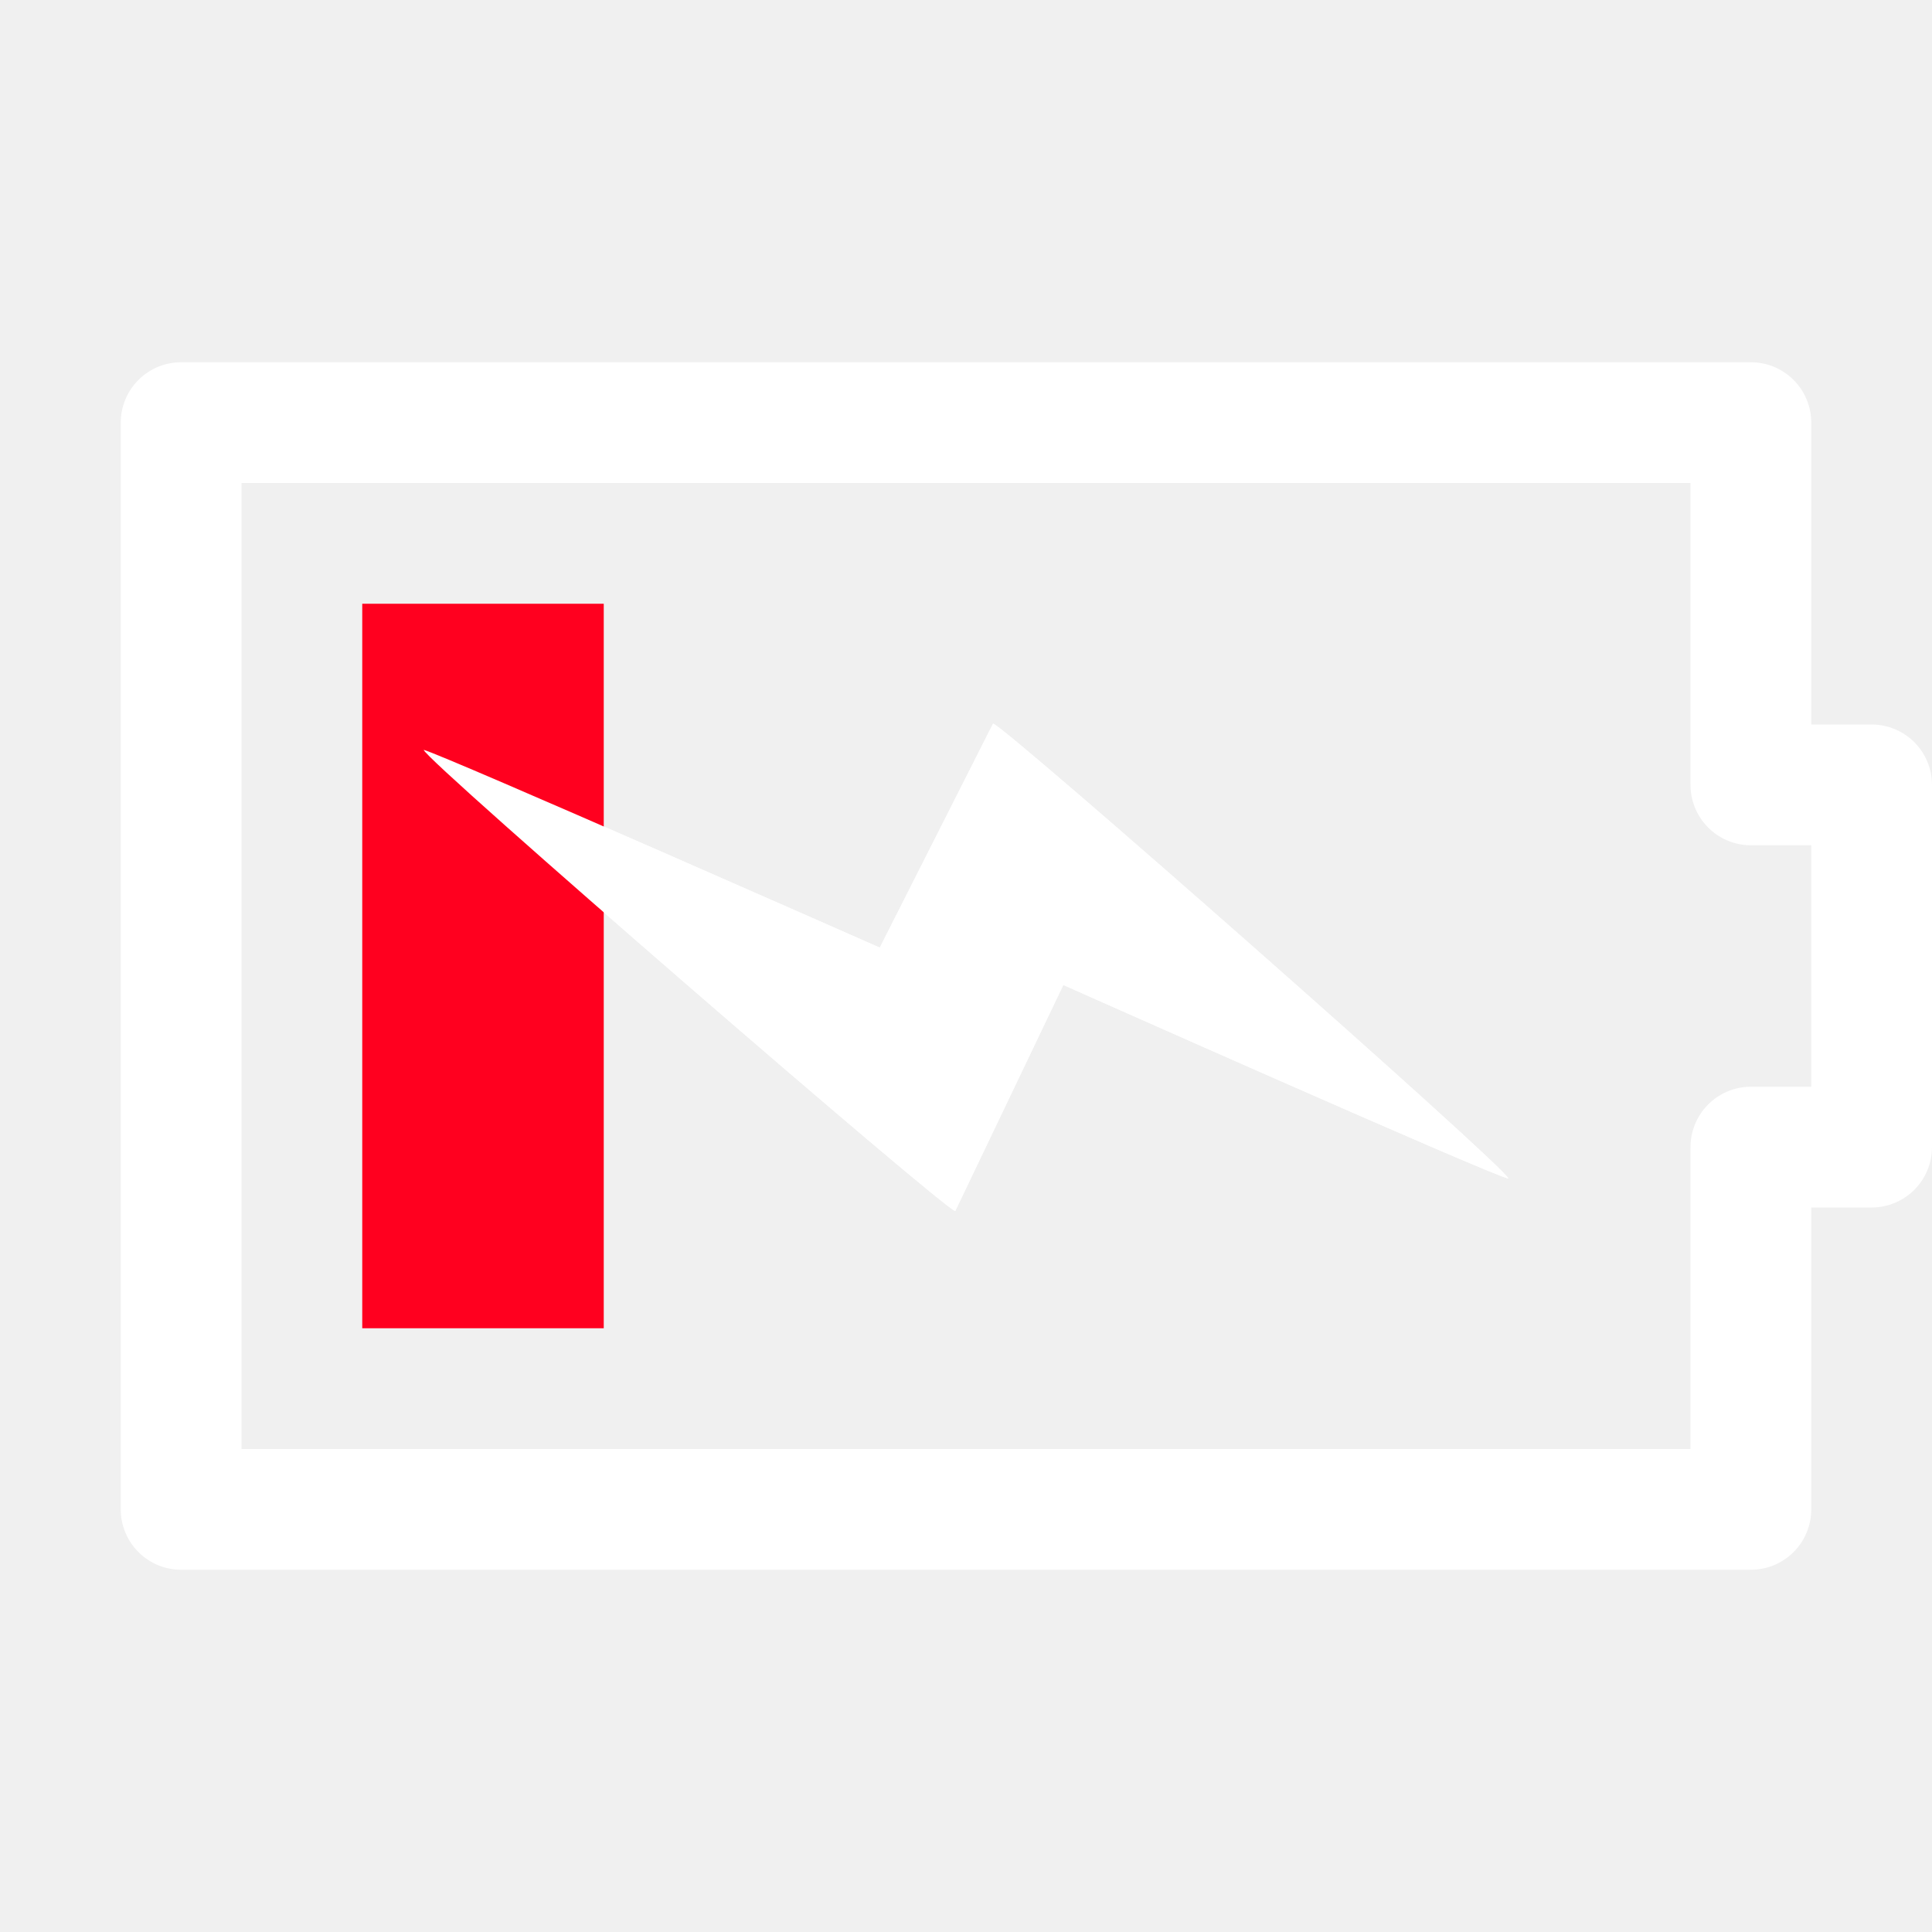
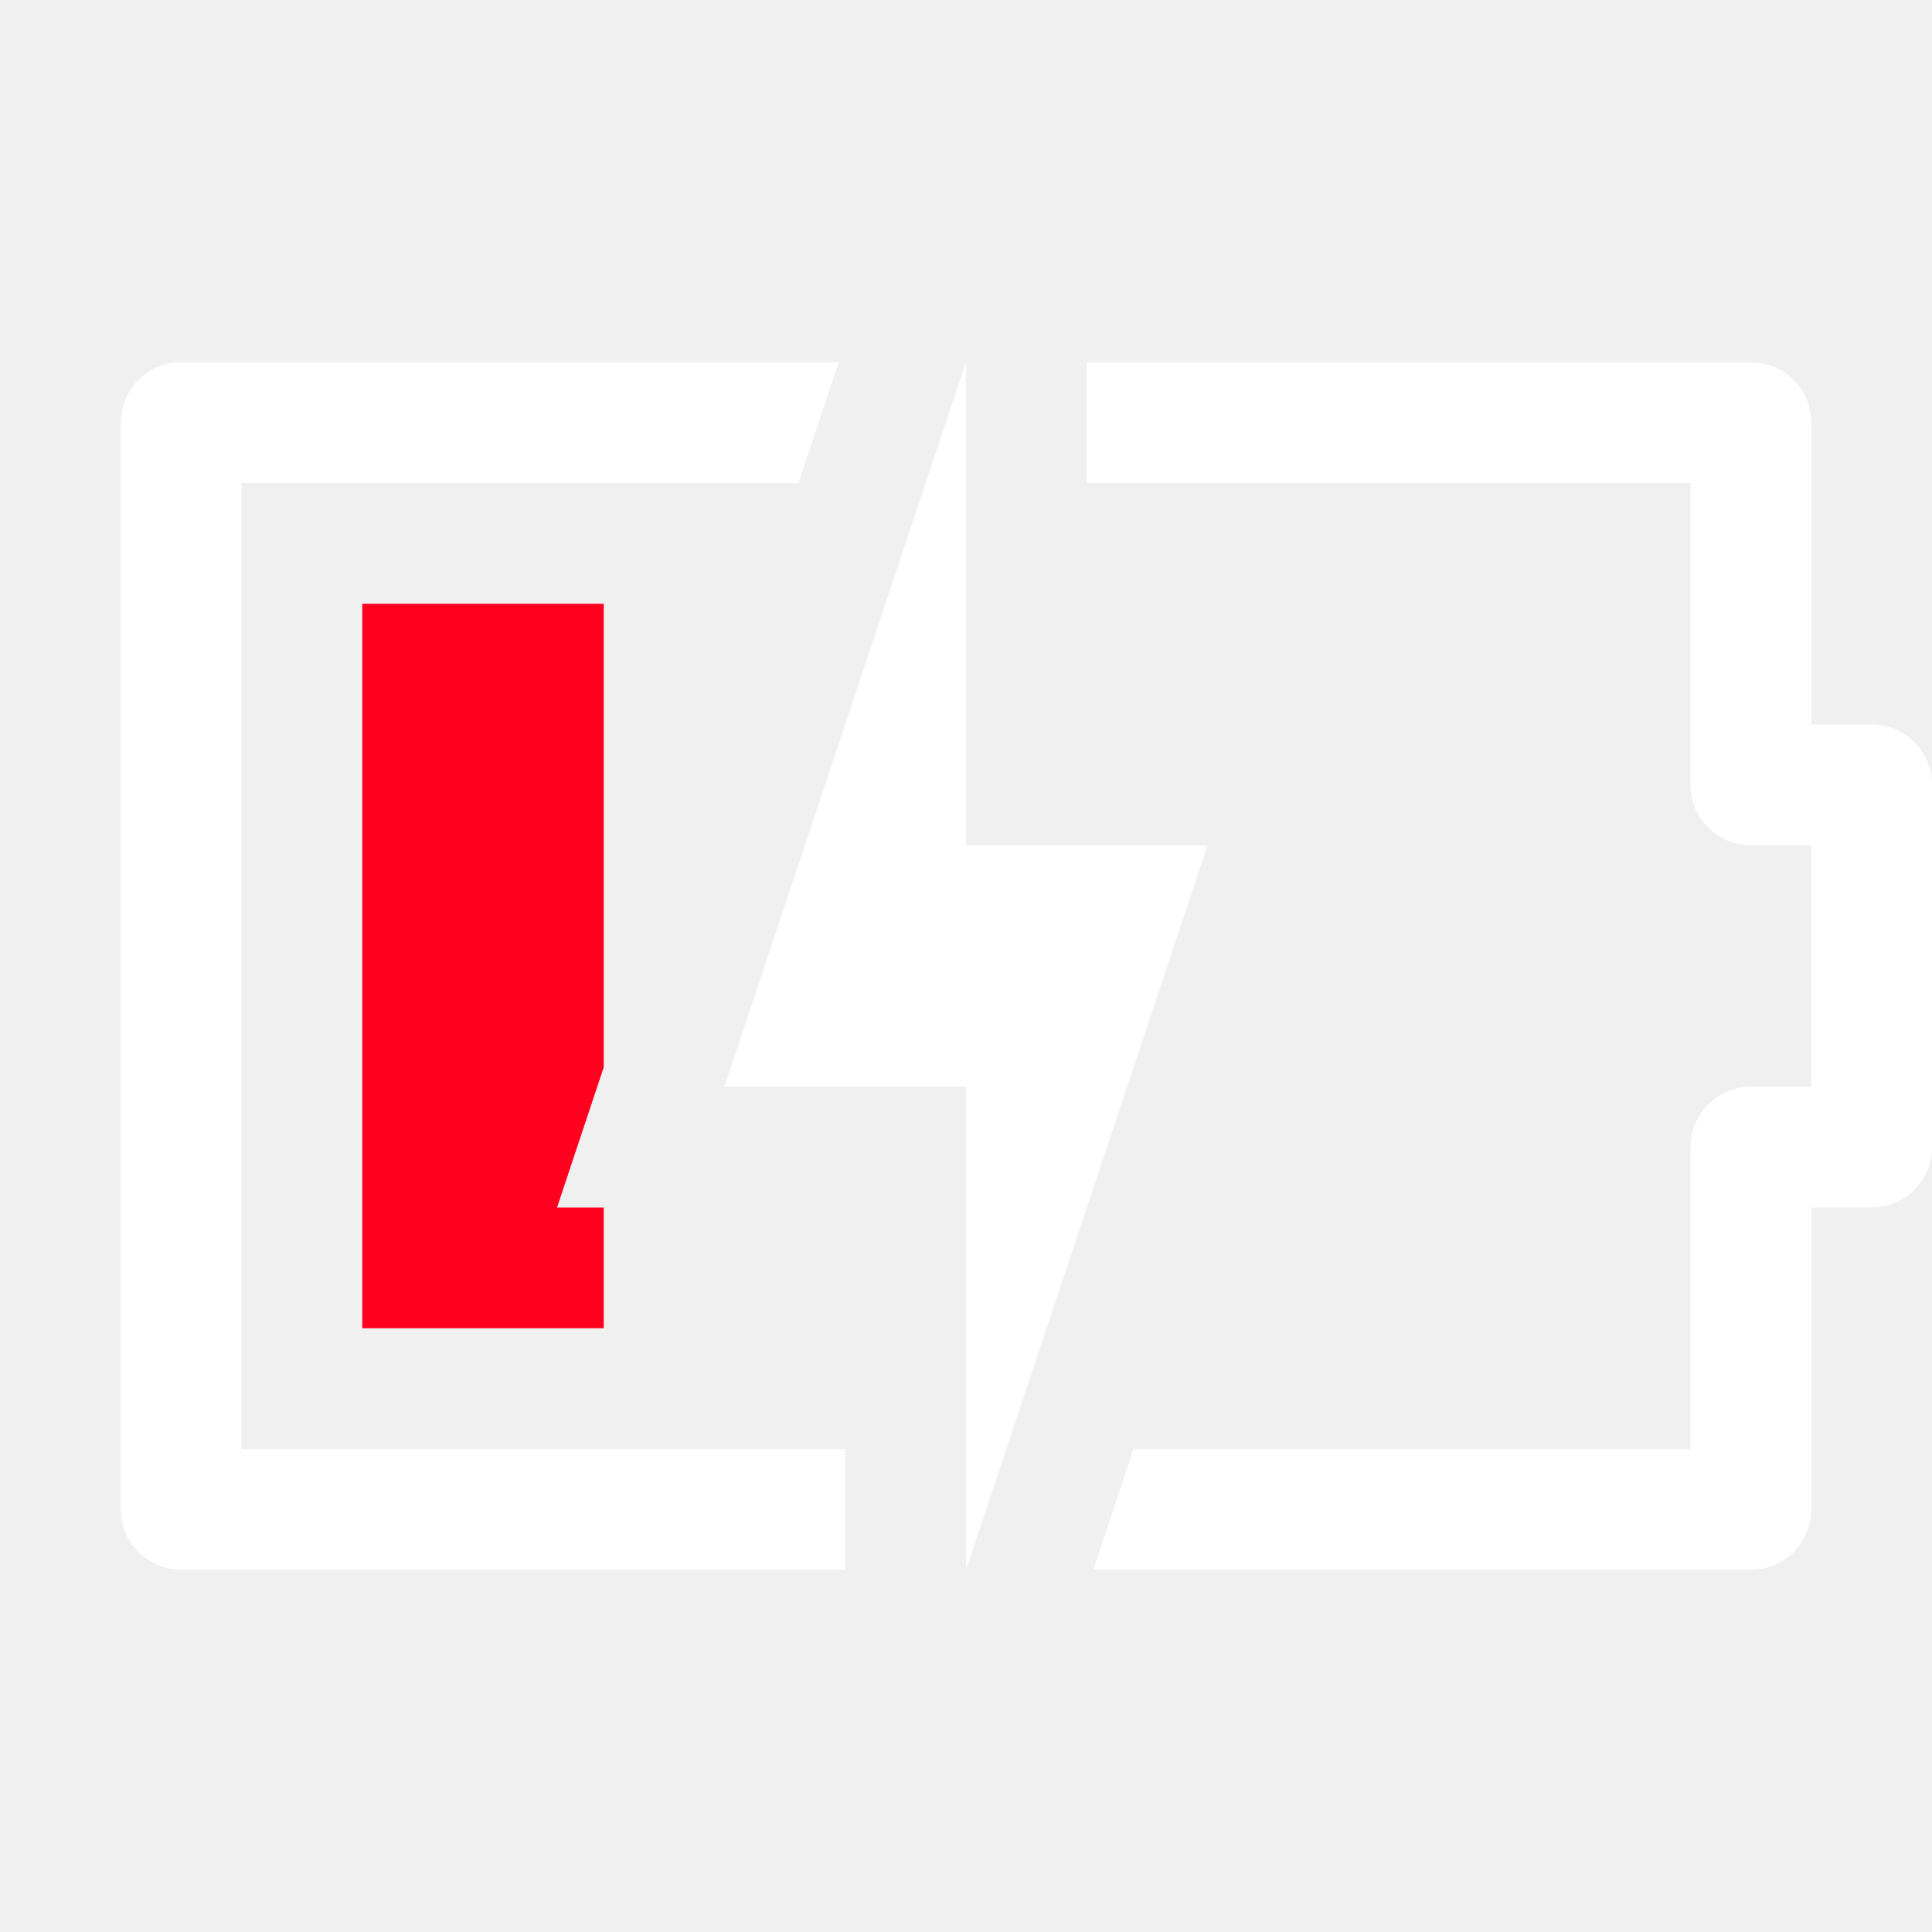
<svg xmlns="http://www.w3.org/2000/svg" width="16px" height="16px" viewBox="0 0 16 16" version="1.1">
  <defs />
  <g id="Page-1" stroke="none" stroke-width="1" fill="none" fill-rule="evenodd">
    <g id="battery-020-plugged-symbolic">
-       <g id="Group-42">
-         <polygon id="Fill-70" points="0 16 16 16 16 0 0 0" />
-         <path d="M7.911,10.029 C7.833,10.029 3.513,6.289 3.509,6.21 C3.679,6.255 7.286,7.848 7.286,7.848 L8.224,5.993 C8.302,5.993 12.498,9.69 12.491,9.76 C12.343,9.731 8.806,8.157 8.806,8.157 L7.911,10.029 Z" id="Fill-283" fill="#FFFFFF" />
-         <polygon id="Fill-284" fill="#FF001F" points="3 5 3 6.692 3 8.339 3 11 5 11 5 9.036 5 8.664 5 5" />
-         <path d="M7.911,10.029 C7.833,10.029 3.513,6.289 3.509,6.21 C3.679,6.255 7.286,7.848 7.286,7.848 L8.224,5.993 C8.302,5.993 12.498,9.69 12.491,9.76 C12.343,9.731 8.806,8.157 8.806,8.157 L7.911,10.029 Z" id="Fill-285" fill="#FFFFFF" />
-       </g>
-       <polygon id="Stroke-238" stroke="#FFFFFF" stroke-linejoin="round" points="15.5 6.5 14.5 6.5 14.5 3.5 1.5 3.5 1.5 12.5 14.5 12.5 14.5 9.5 15.5 9.5" />
+       <path d="M5,8.838 L4.613,10 L5,10 L5,11 L3,11 L3,8.339 L3,6.692 L3,5 L5,5 L5,8.664 L5,8.838 Z" id="Combined-Shape" fill="#FF001F" />
+       <polygon id="Fill-252" fill="#FFFFFF" points="10 7 8 13 8 9 6 9 8 3 8 7" />
+       <path d="M9.054,13 L9.387,12 L14,12 L14,9.5 C14,9.224 14.224,9 14.5,9 L15,9 L15,7 L14.5,7 C14.224,7 14,6.776 14,6.5 L14,4 L9,4 L9,3 L14.5,3 C14.776,3 15,3.224 15,3.5 L15,6 L15.5,6 C15.776,6 16,6.224 16,6.5 L16,9.5 C16,9.776 15.776,10 15.5,10 L15,10 L15,12.5 C15,12.776 14.776,13 14.5,13 L9.054,13 Z M7,13 L1.5,13 C1.224,13 1,12.776 1,12.5 L1,3.5 C1,3.224 1.224,3 1.5,3 L6.946,3 L6.613,4 L2,4 L2,12 L7,12 L7,13 Z" id="Combined-Shape" fill="#FFFFFF" fill-rule="nonzero" />
    </g>
  </g>
</svg>
